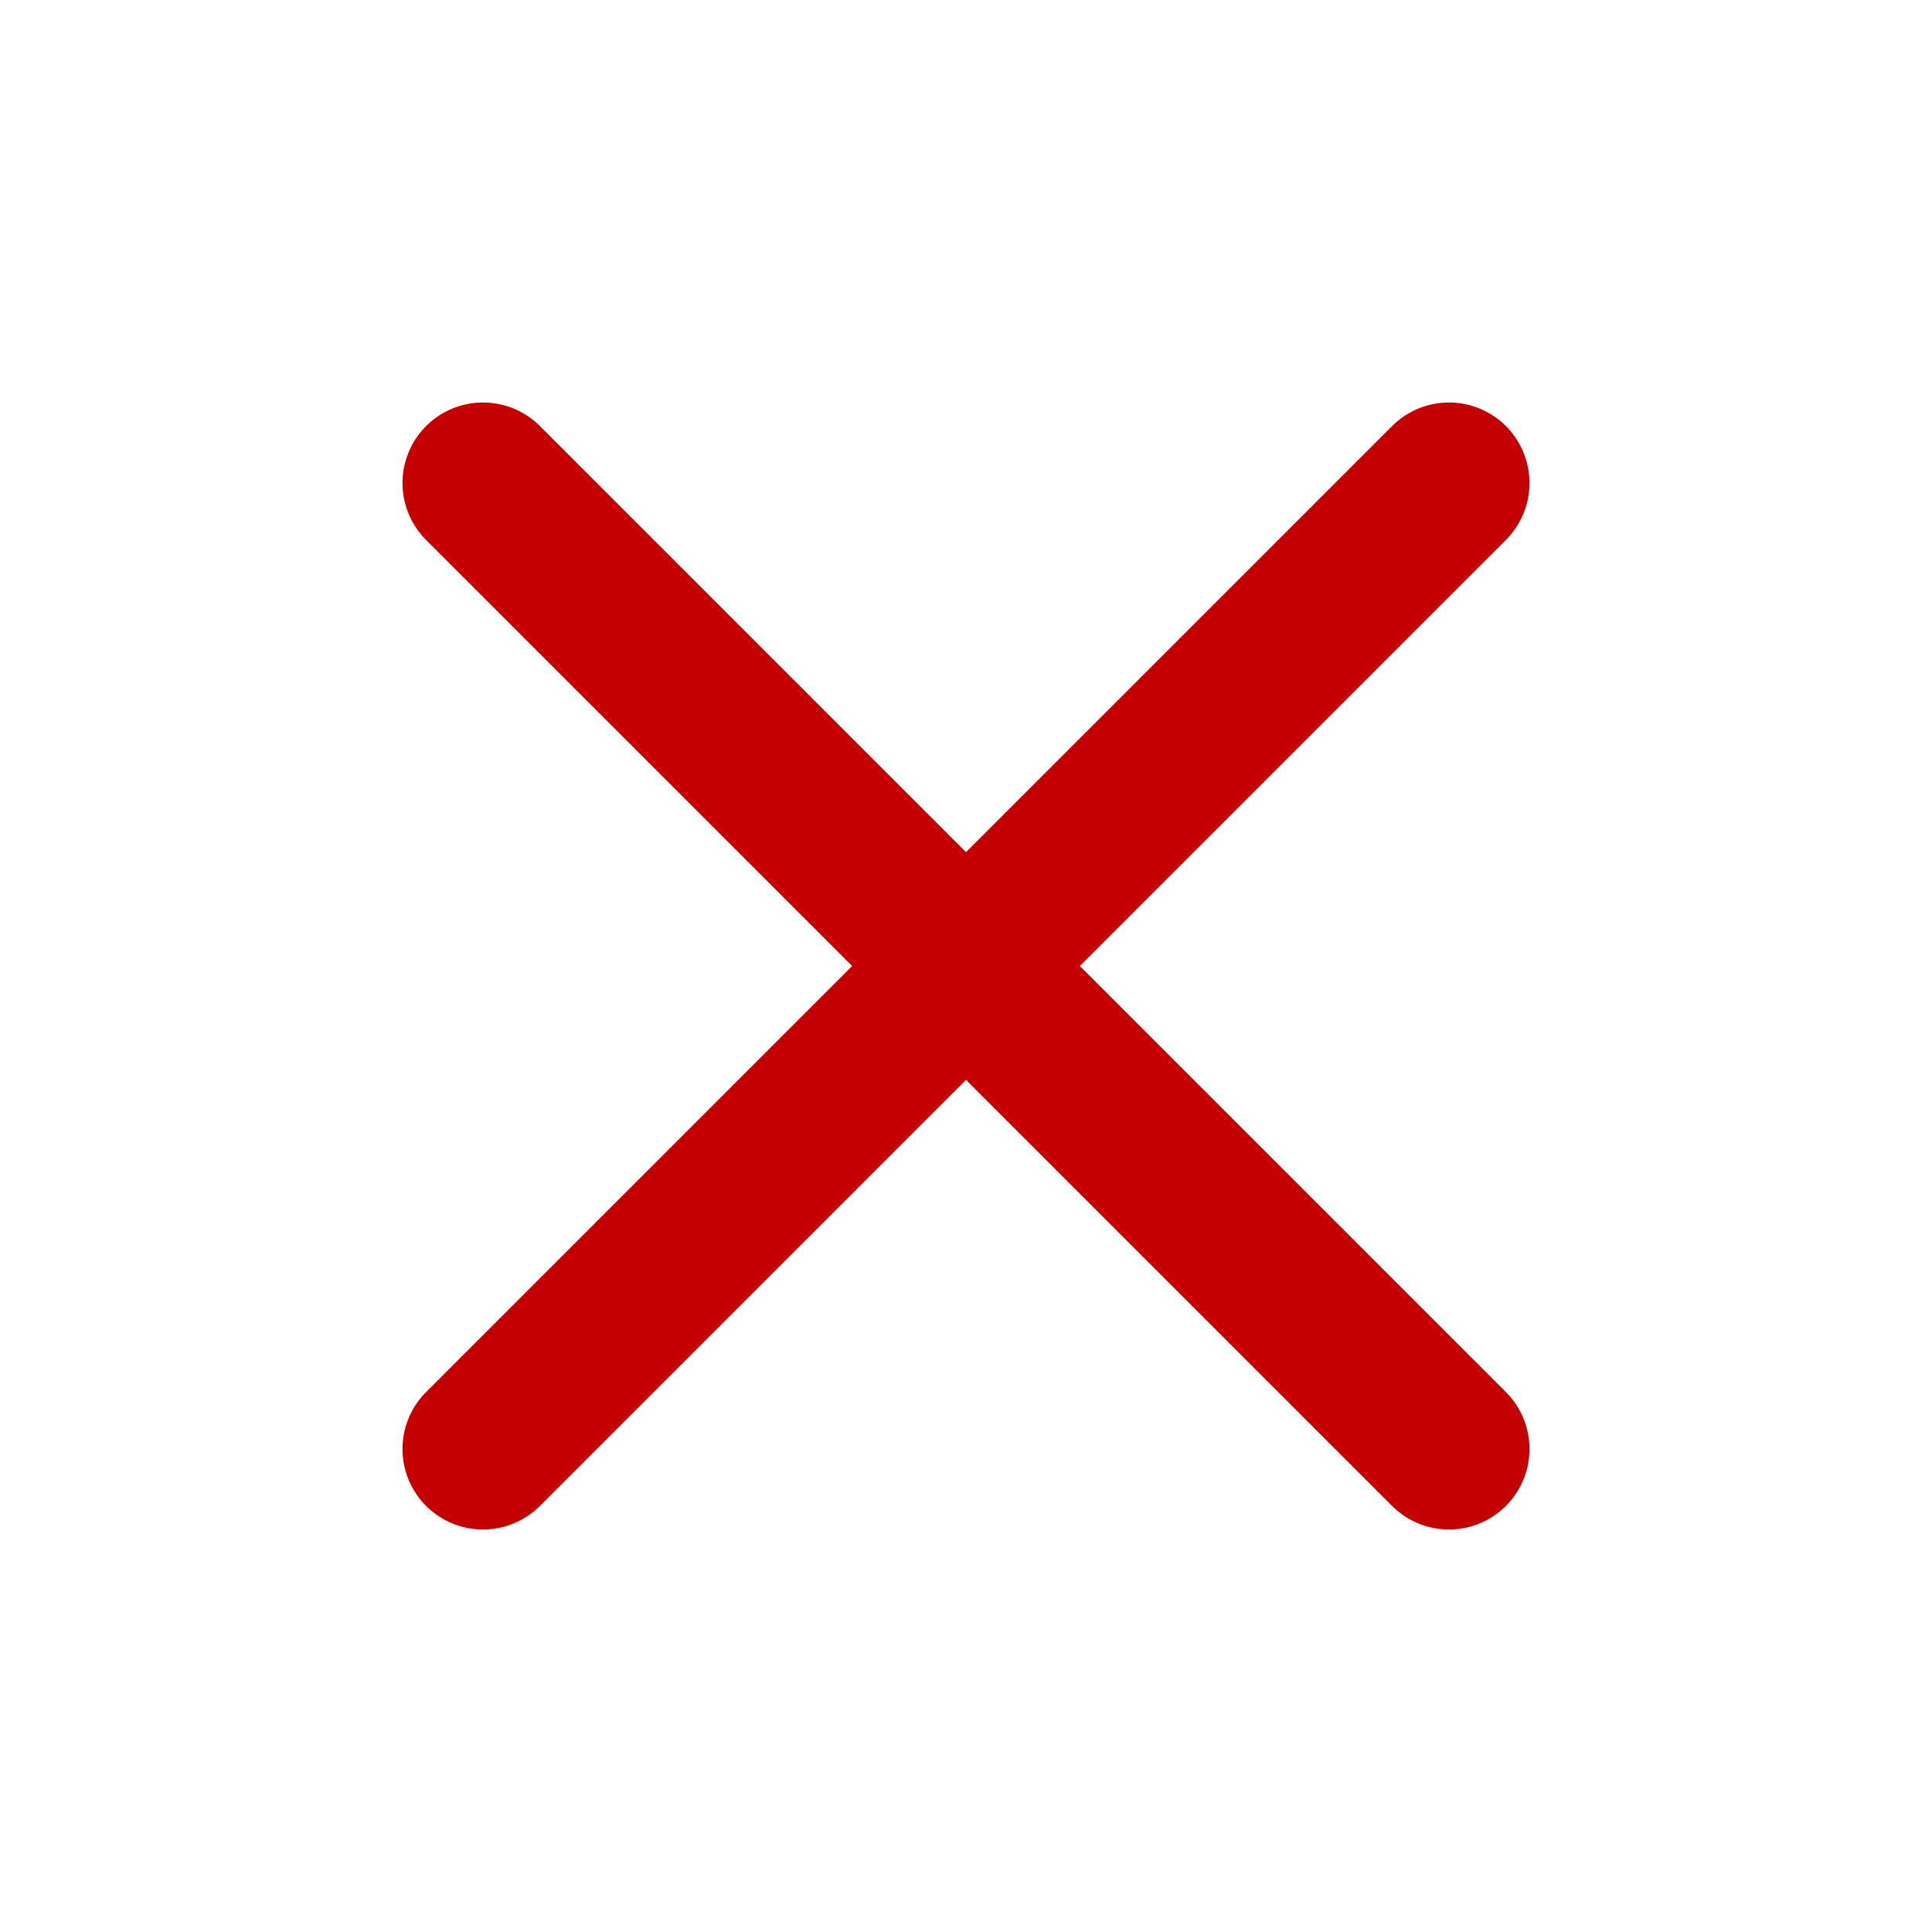
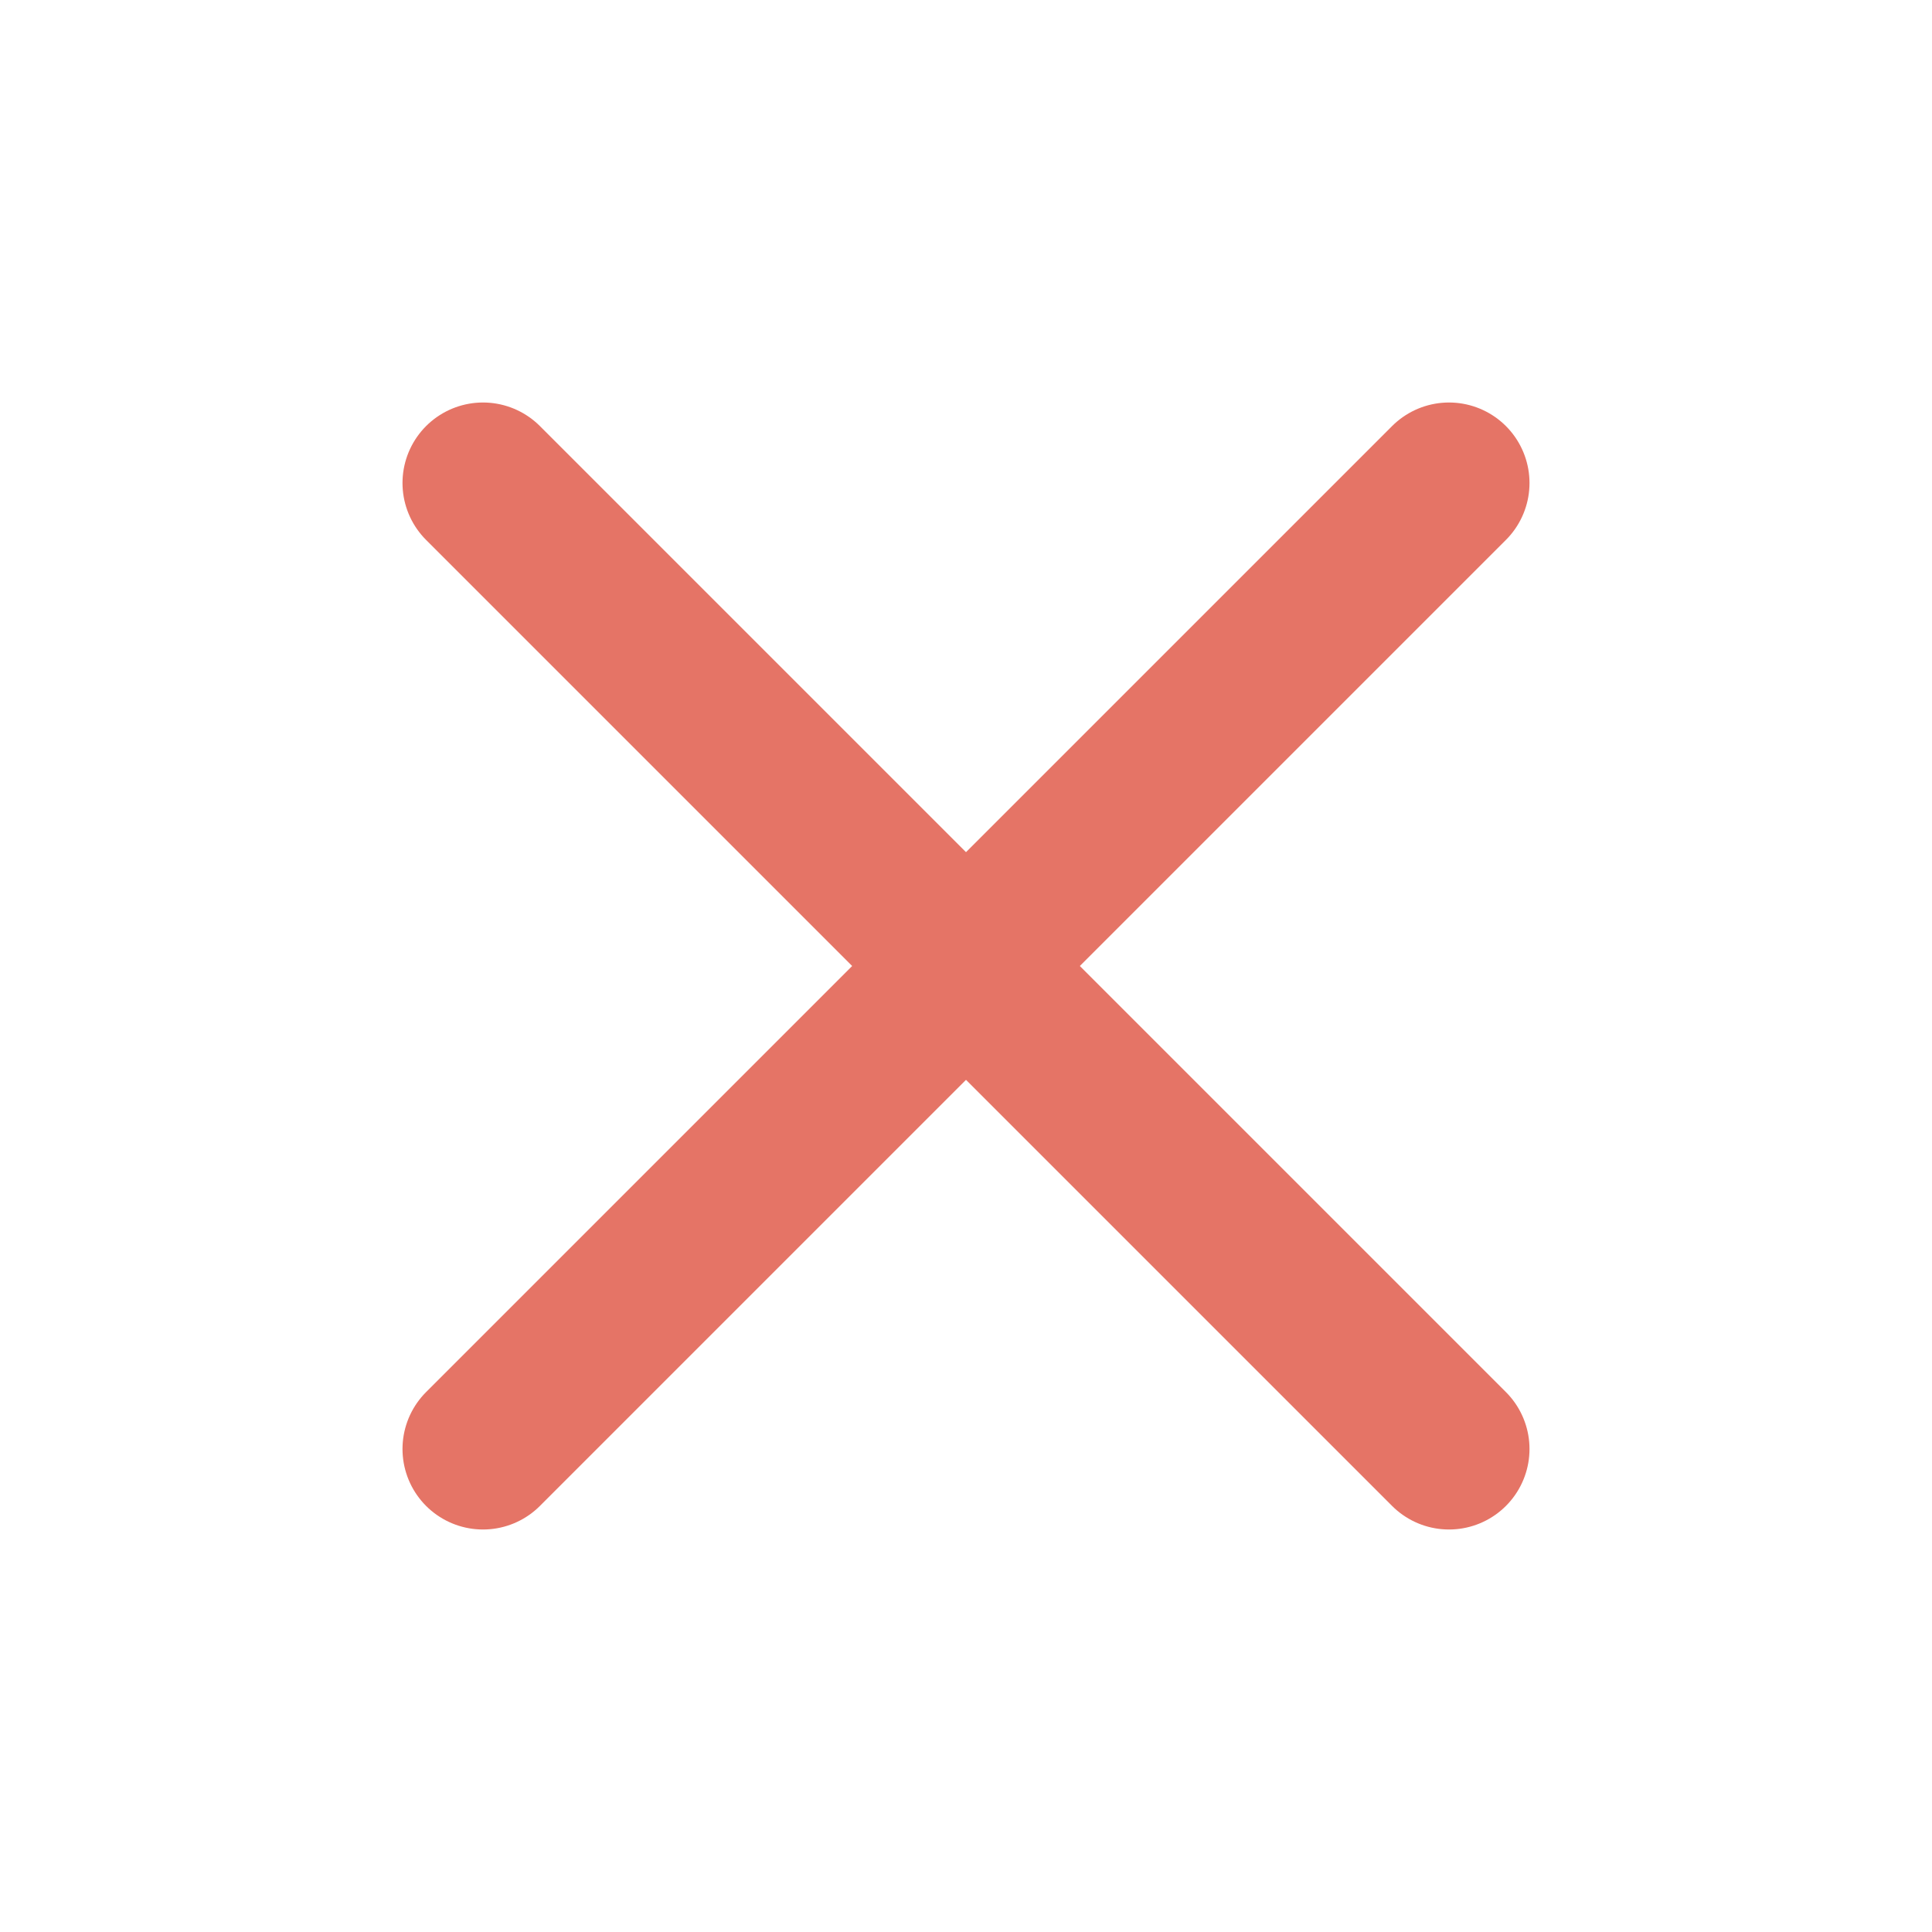
<svg xmlns="http://www.w3.org/2000/svg" version="1.1" id="Layer_1" x="0px" y="0px" width="24" height="24" viewBox="0 0 24 24" style="enable-background:new 0 0 24 24;" xml:space="preserve">
  <style type="text/css">
- 	.st0{fill:none;stroke:#C40100;stroke-width:2;stroke-linecap:round;stroke-linejoin:round;}
+ 	.st0{fill:none;stroke:#E57466;stroke-width:2;stroke-linecap:round;stroke-linejoin:round;}
</style>
  <line class="st0" x1="18" y1="6" x2="6" y2="18" />
  <line class="st0" x1="6" y1="6" x2="18" y2="18" />
</svg>
